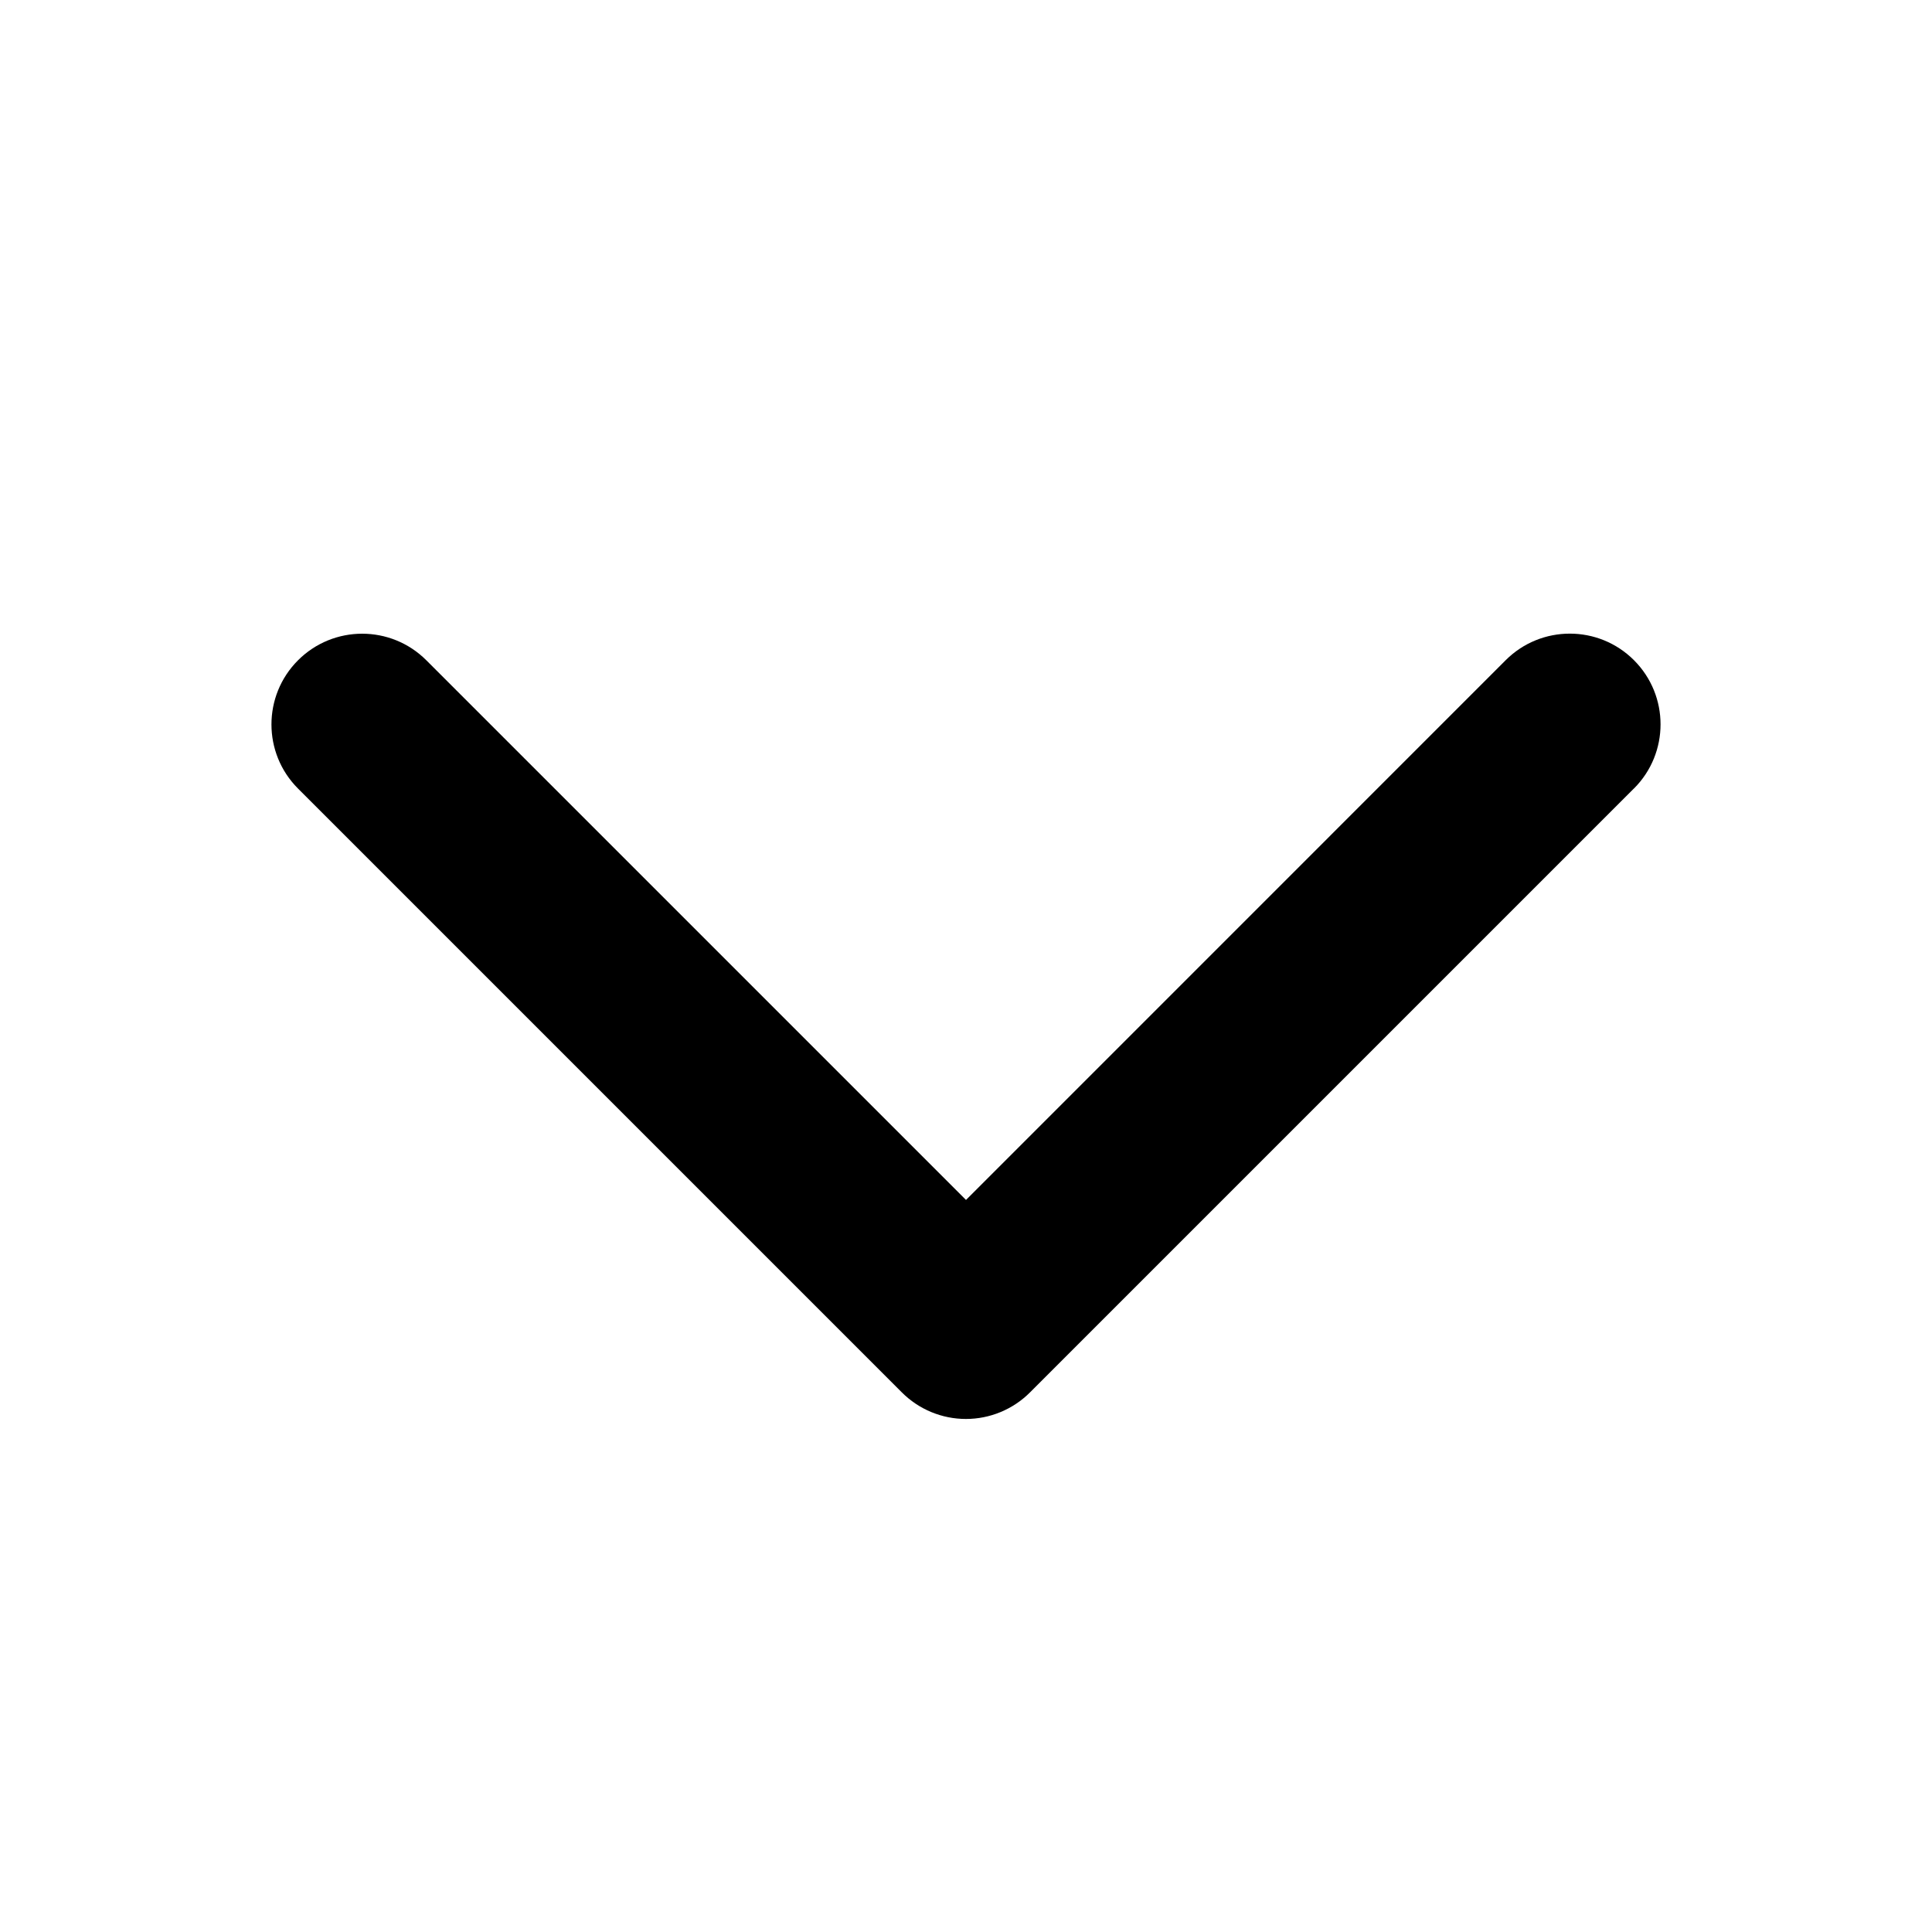
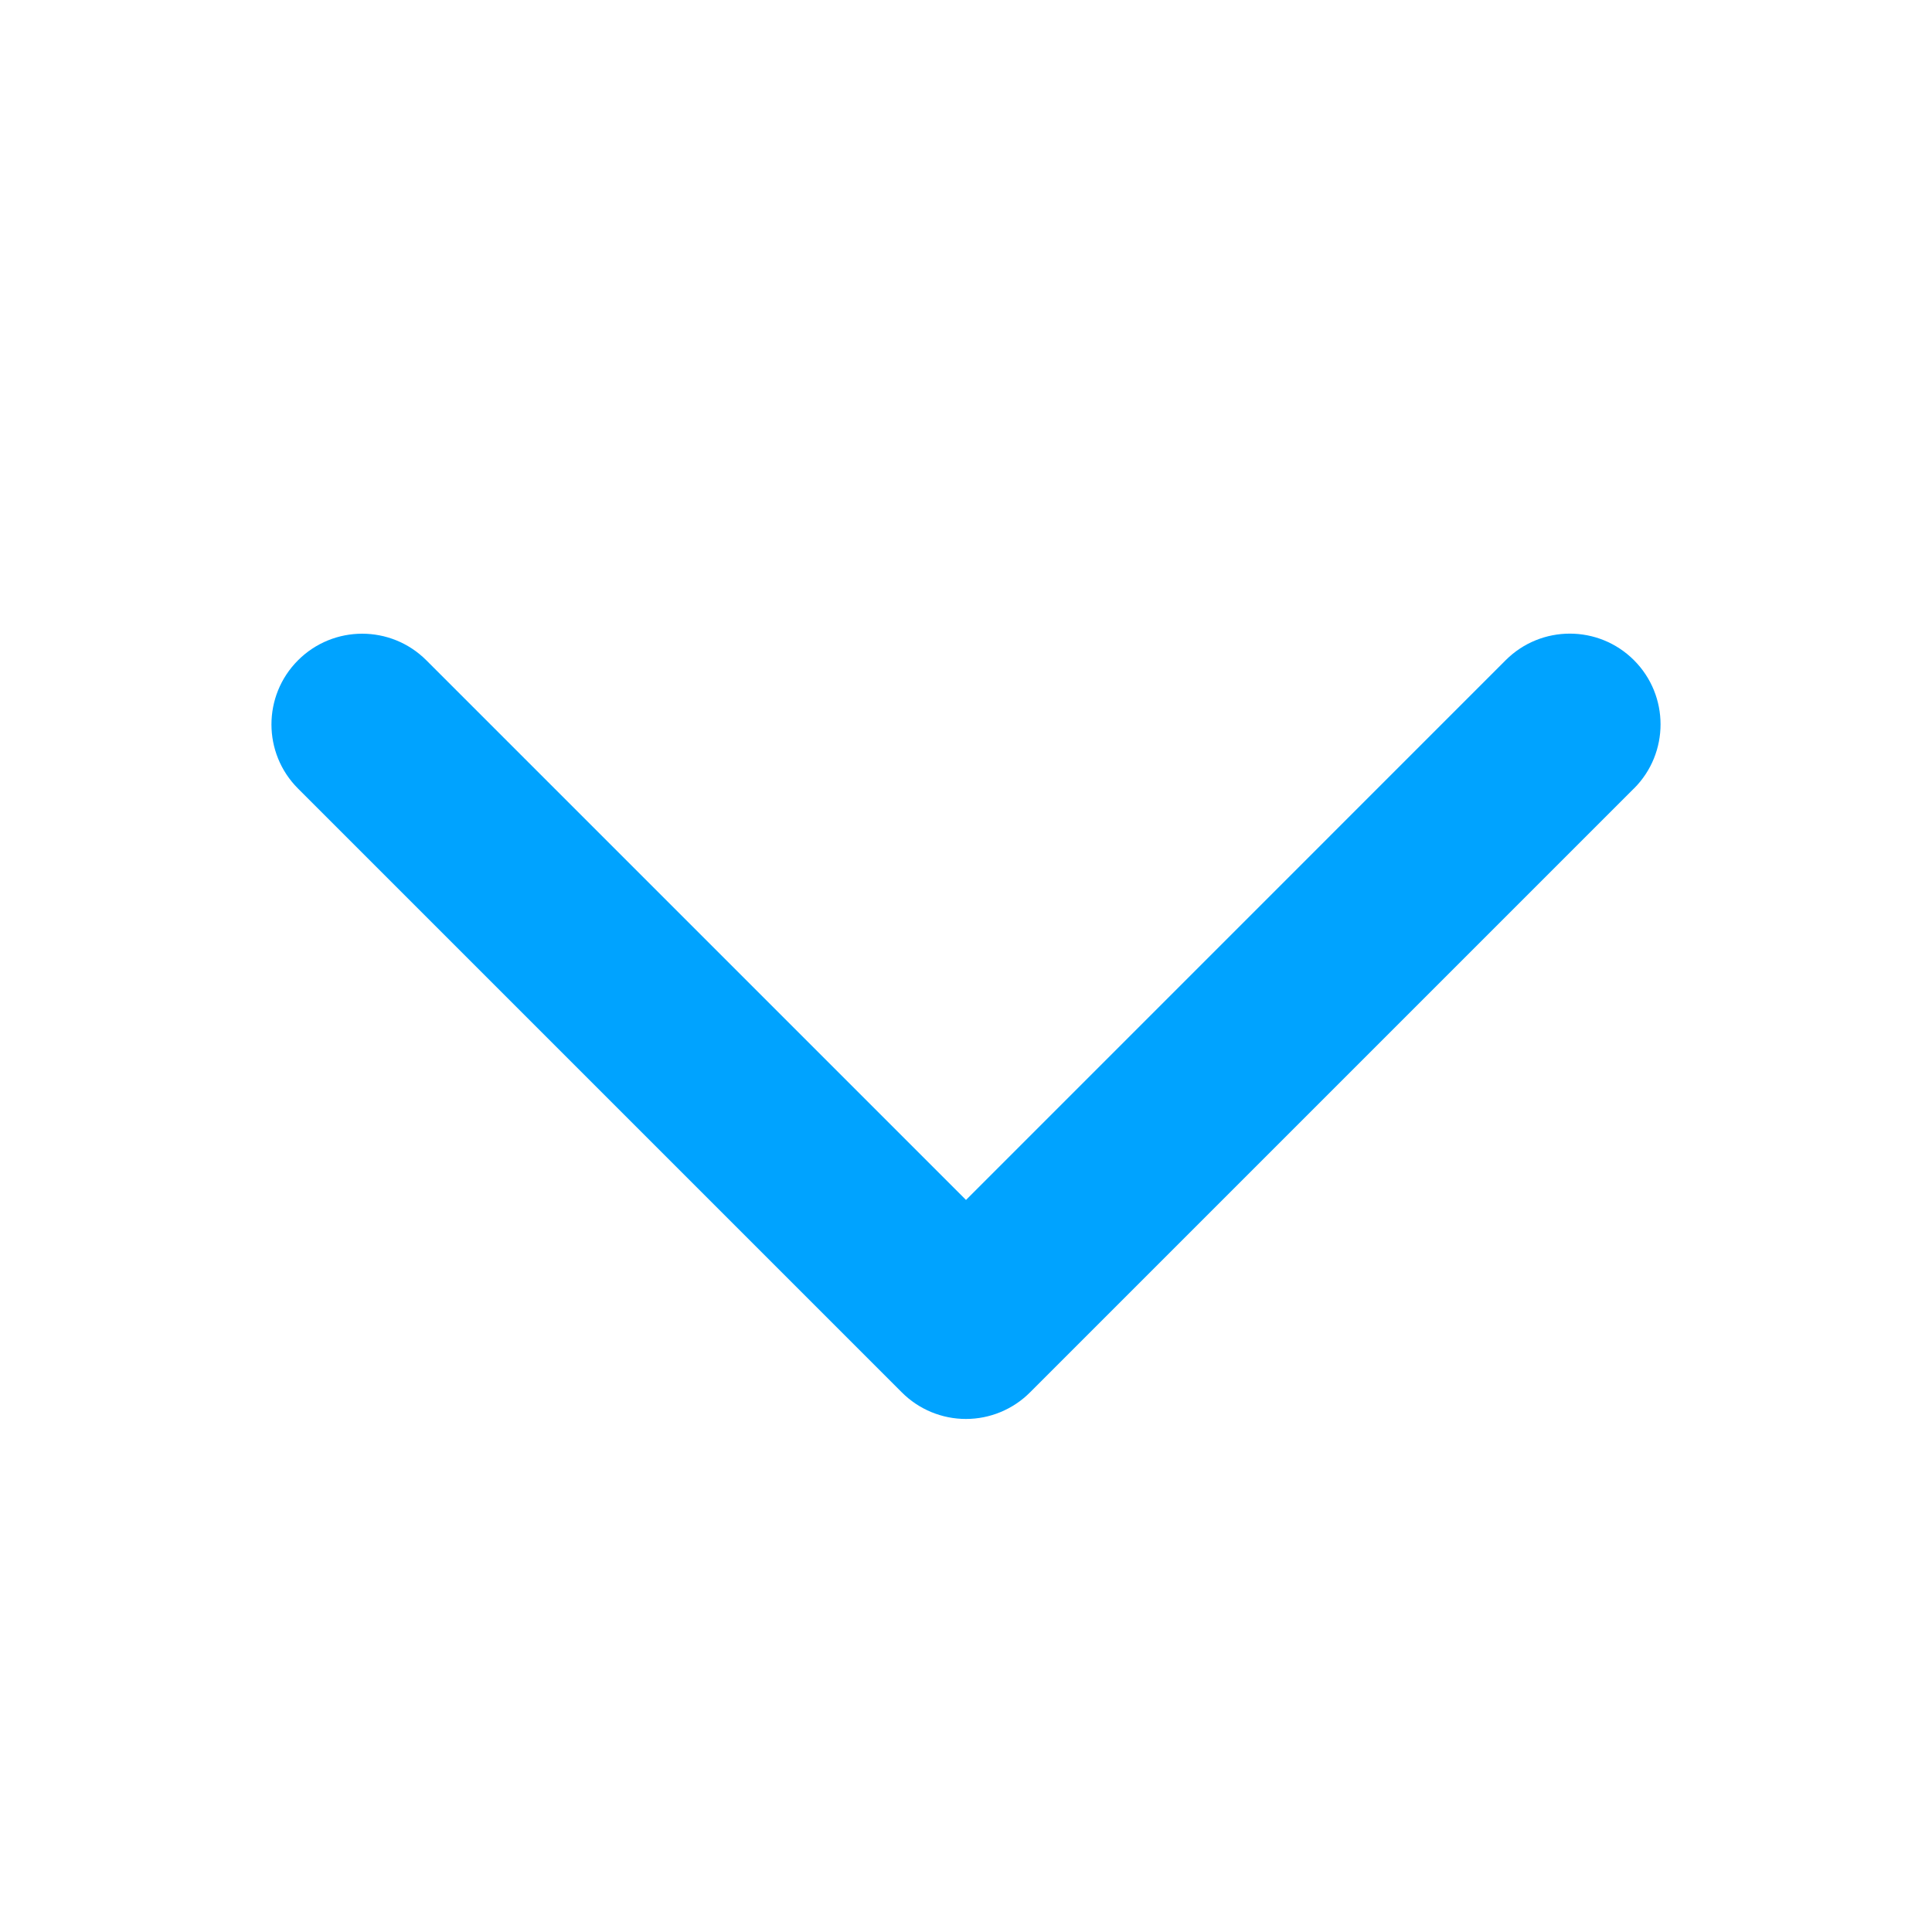
- <svg xmlns="http://www.w3.org/2000/svg" width="32" height="32" fill="#000000" viewBox="0 0 256 256">
+ <svg xmlns="http://www.w3.org/2000/svg" width="63" height="63" fill="#00A3FF" viewBox="0 0 256 256">
  <path d="M216.49,104.49l-80,80a12,12,0,0,1-17,0l-80-80a12,12,0,0,1,17-17L128,159l71.51-71.52a12,12,0,0,1,17,17Z" />
</svg>
